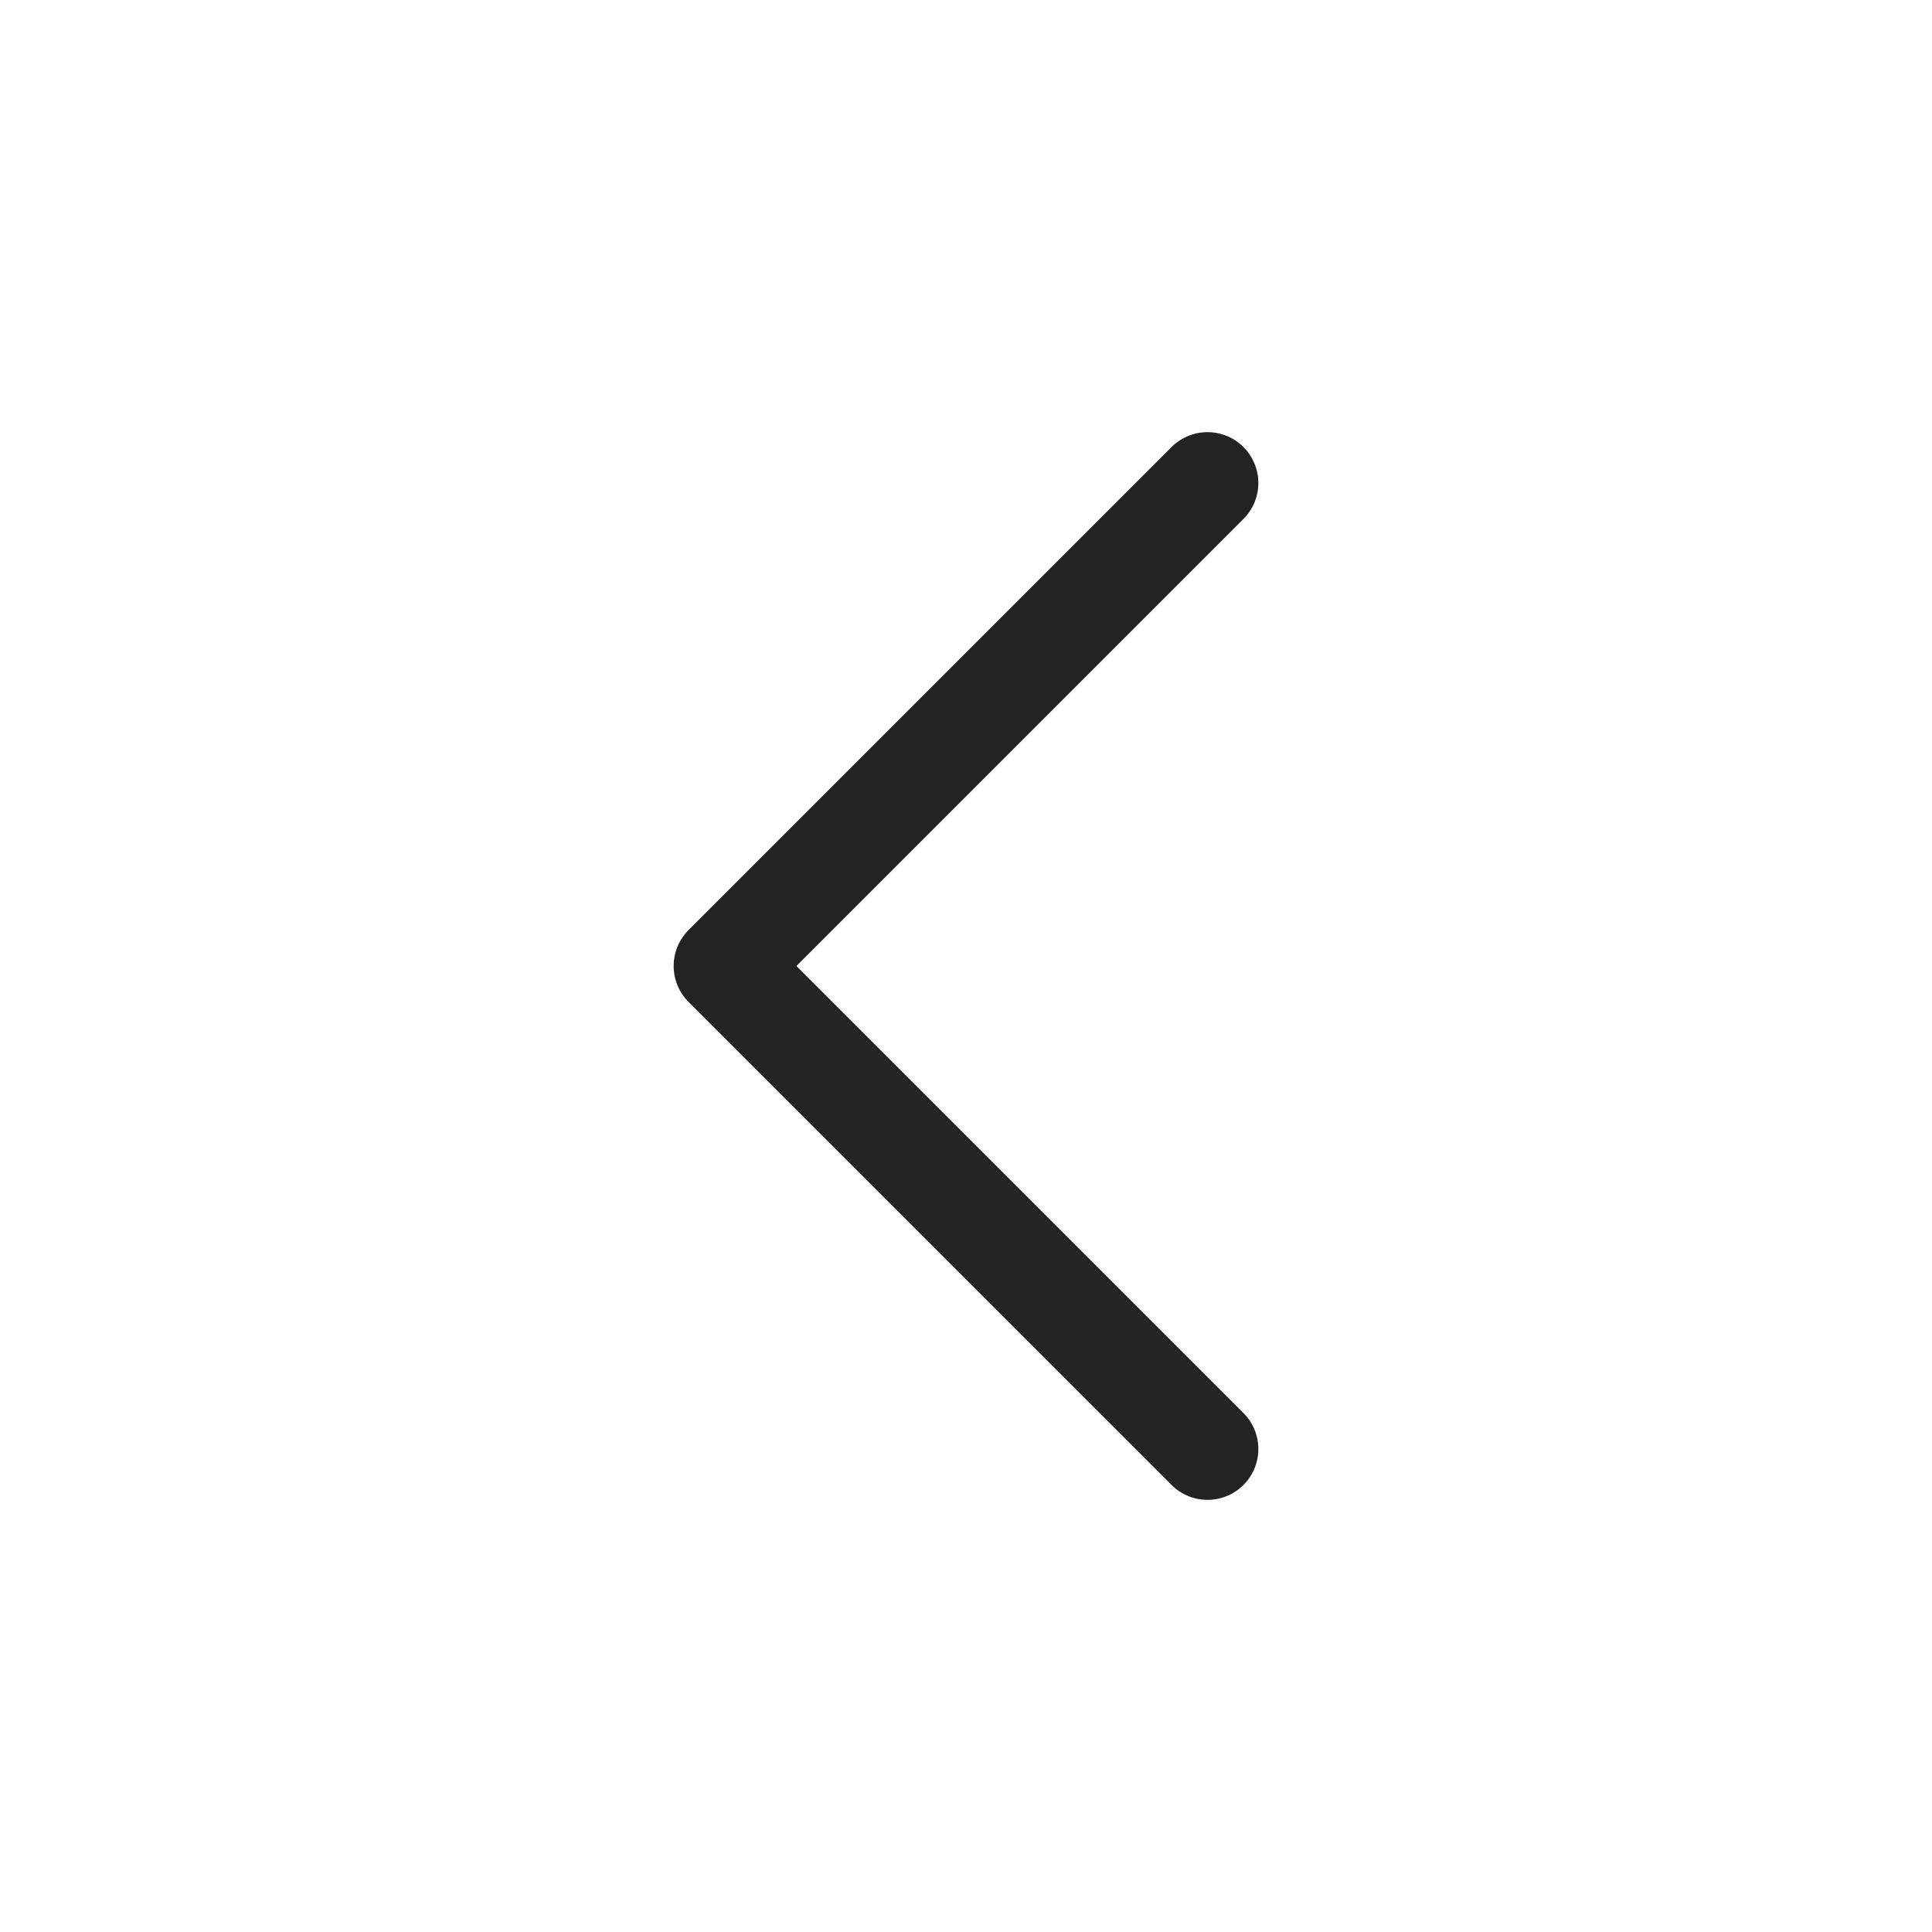
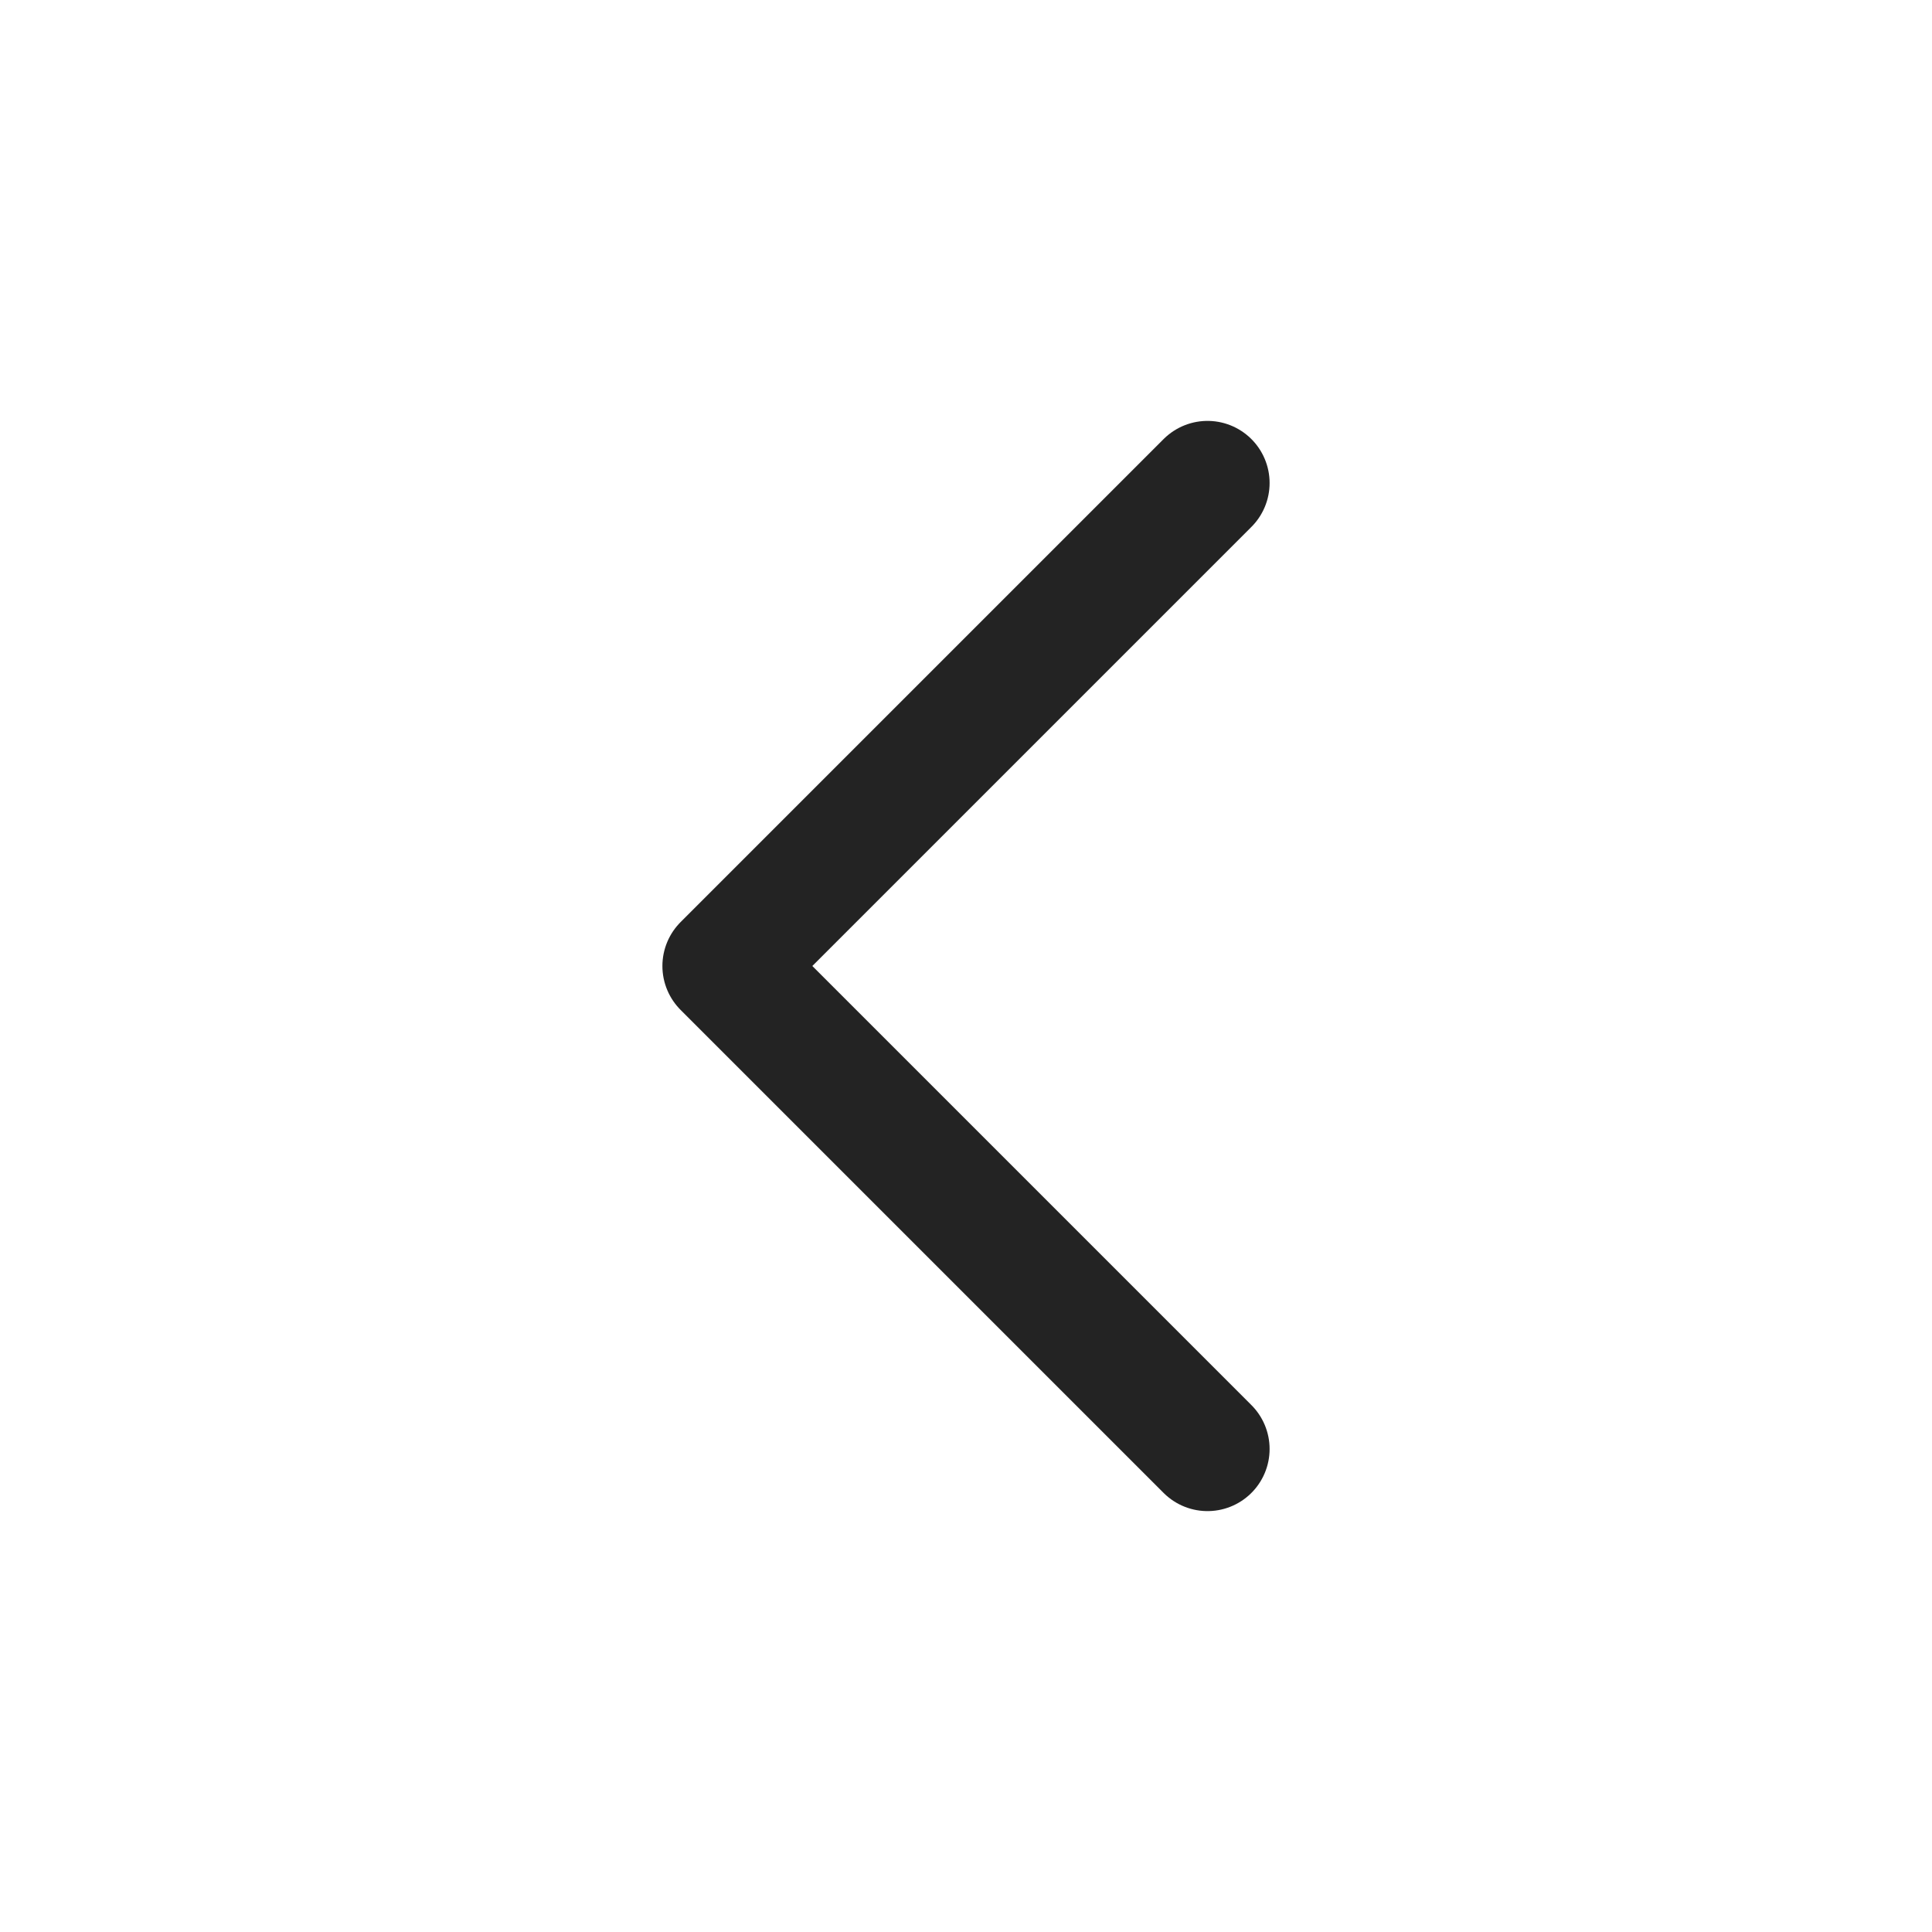
<svg xmlns="http://www.w3.org/2000/svg" viewBox="0 0 14 14" fill="none">
-   <path d="M8.75 10.5L5.25 7L8.75 3.5" stroke="#232323" stroke-width="0.737" stroke-linecap="round" stroke-linejoin="round" />
+   <path d="M8.75 10.5L5.25 7L8.75 3.5" stroke="#232323" stroke-width="0.9" stroke-linecap="round" stroke-linejoin="round" />
</svg>
